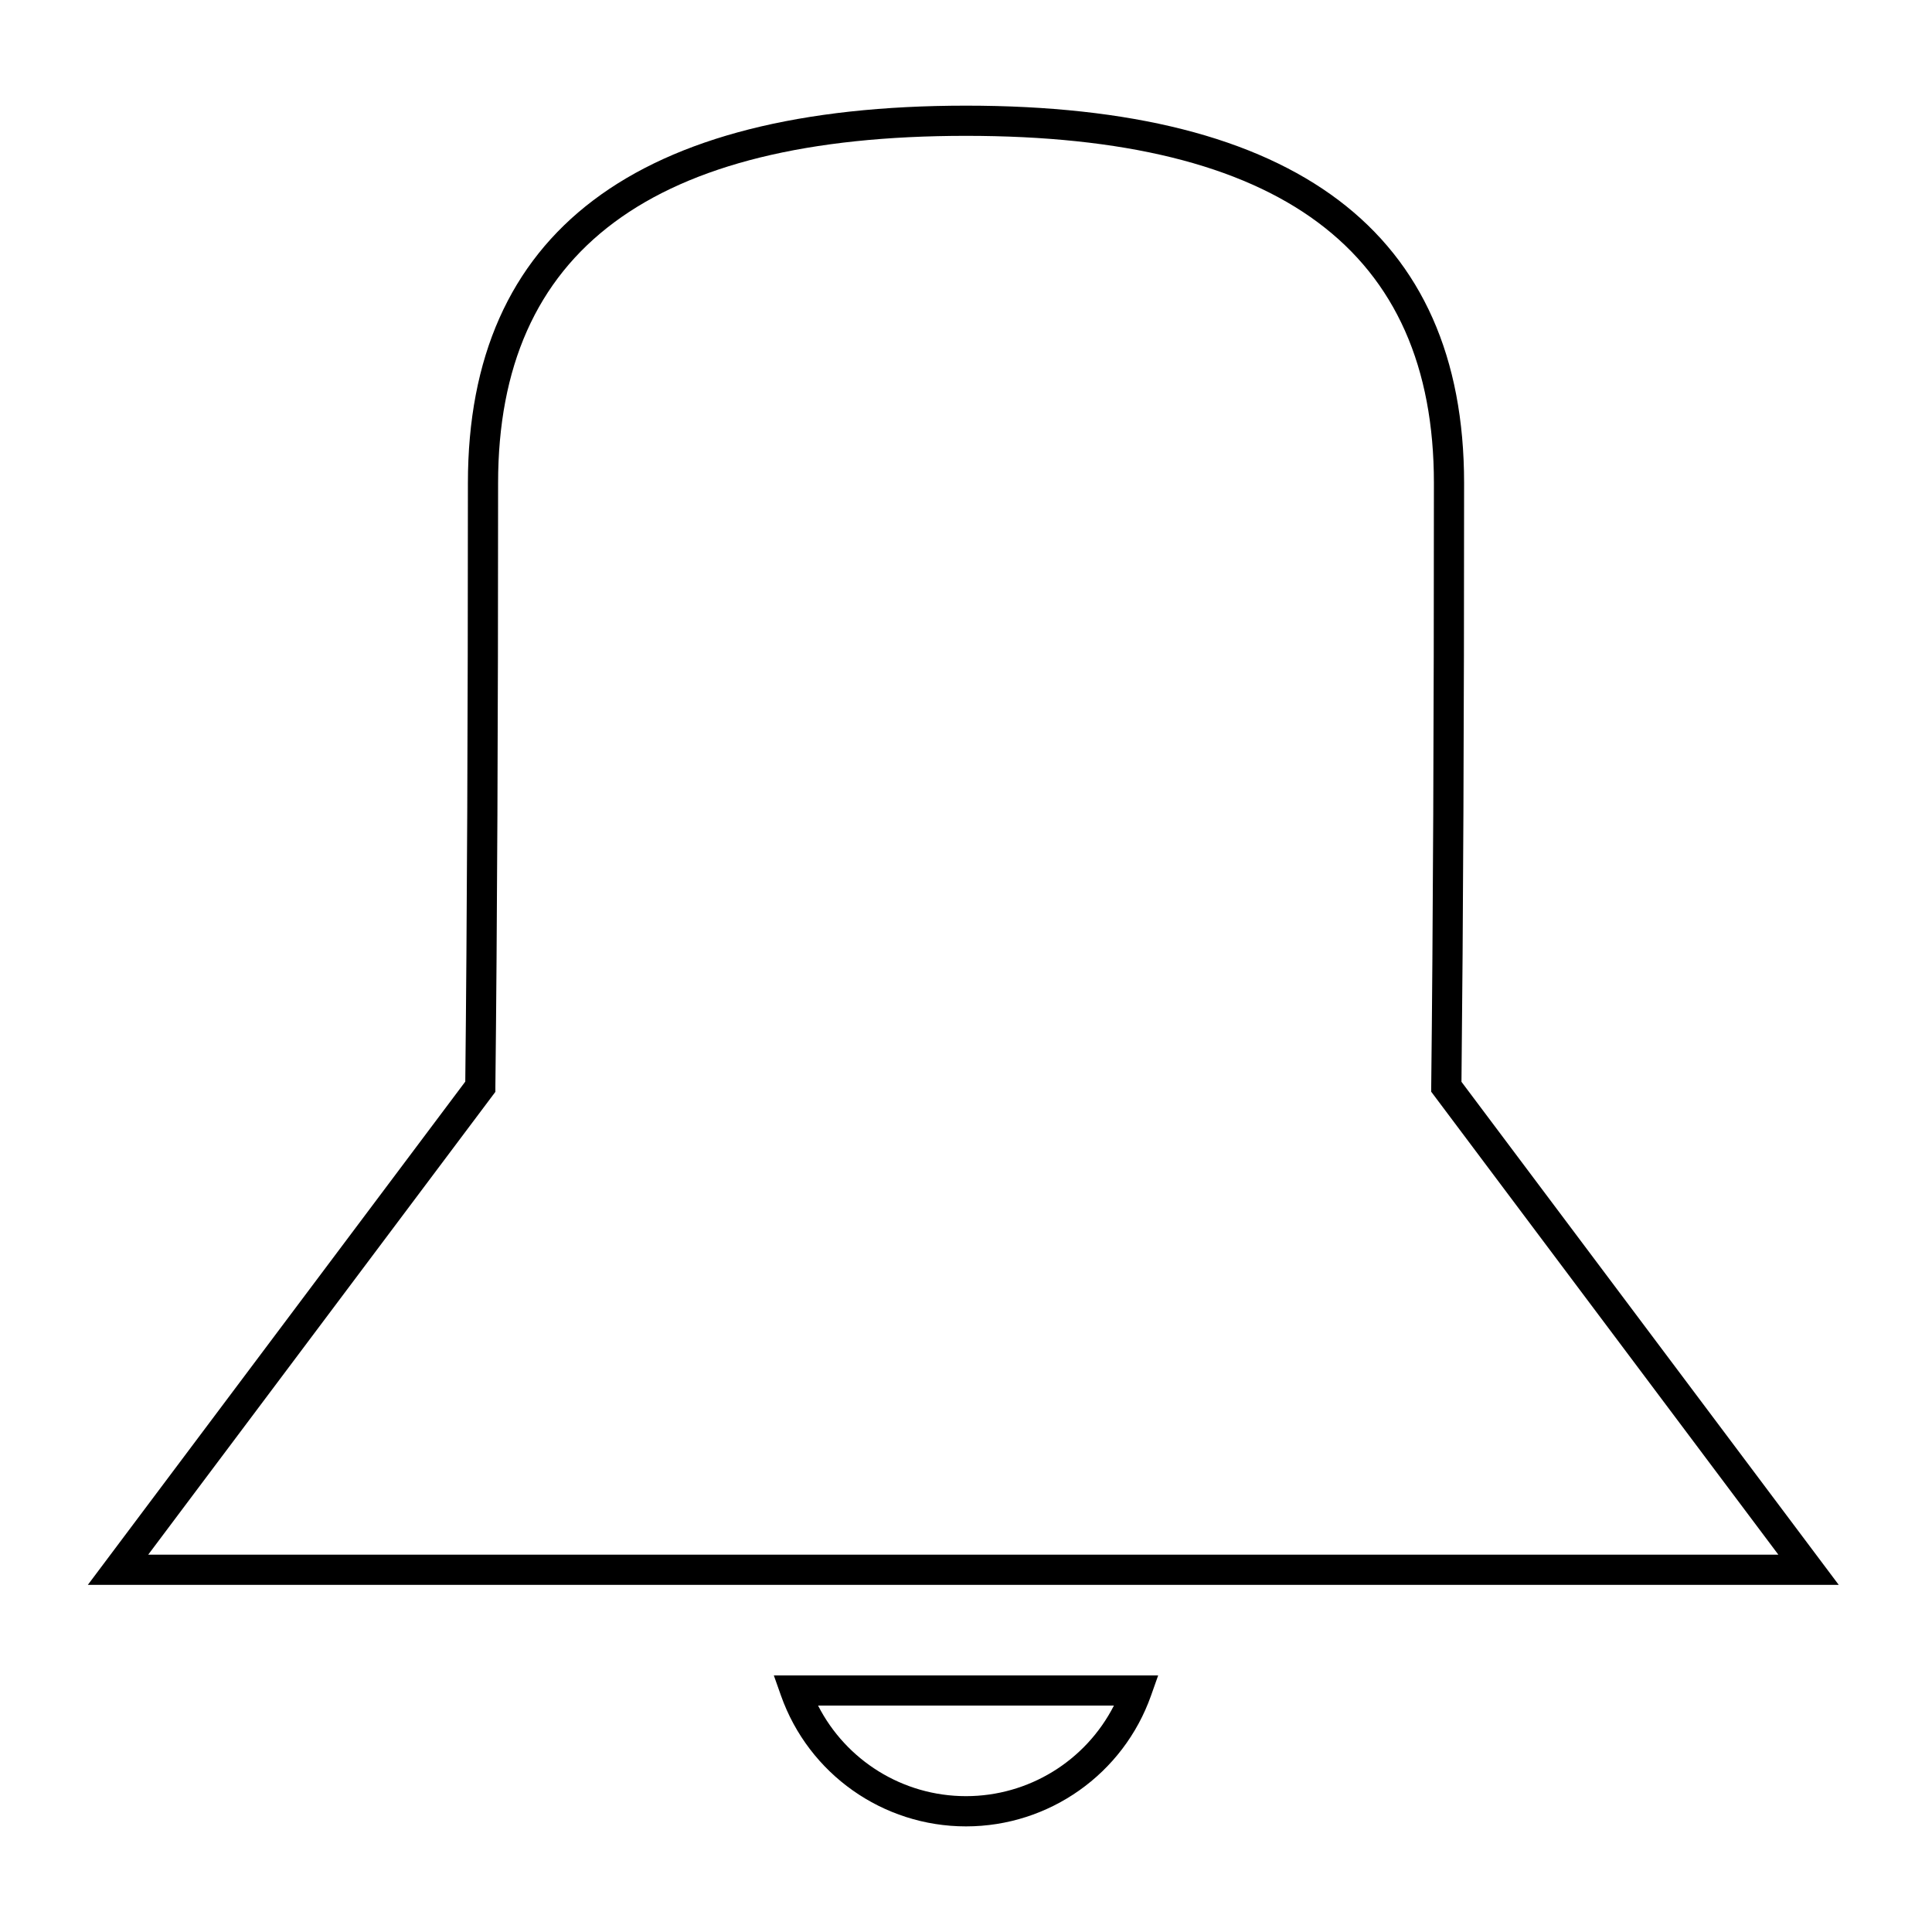
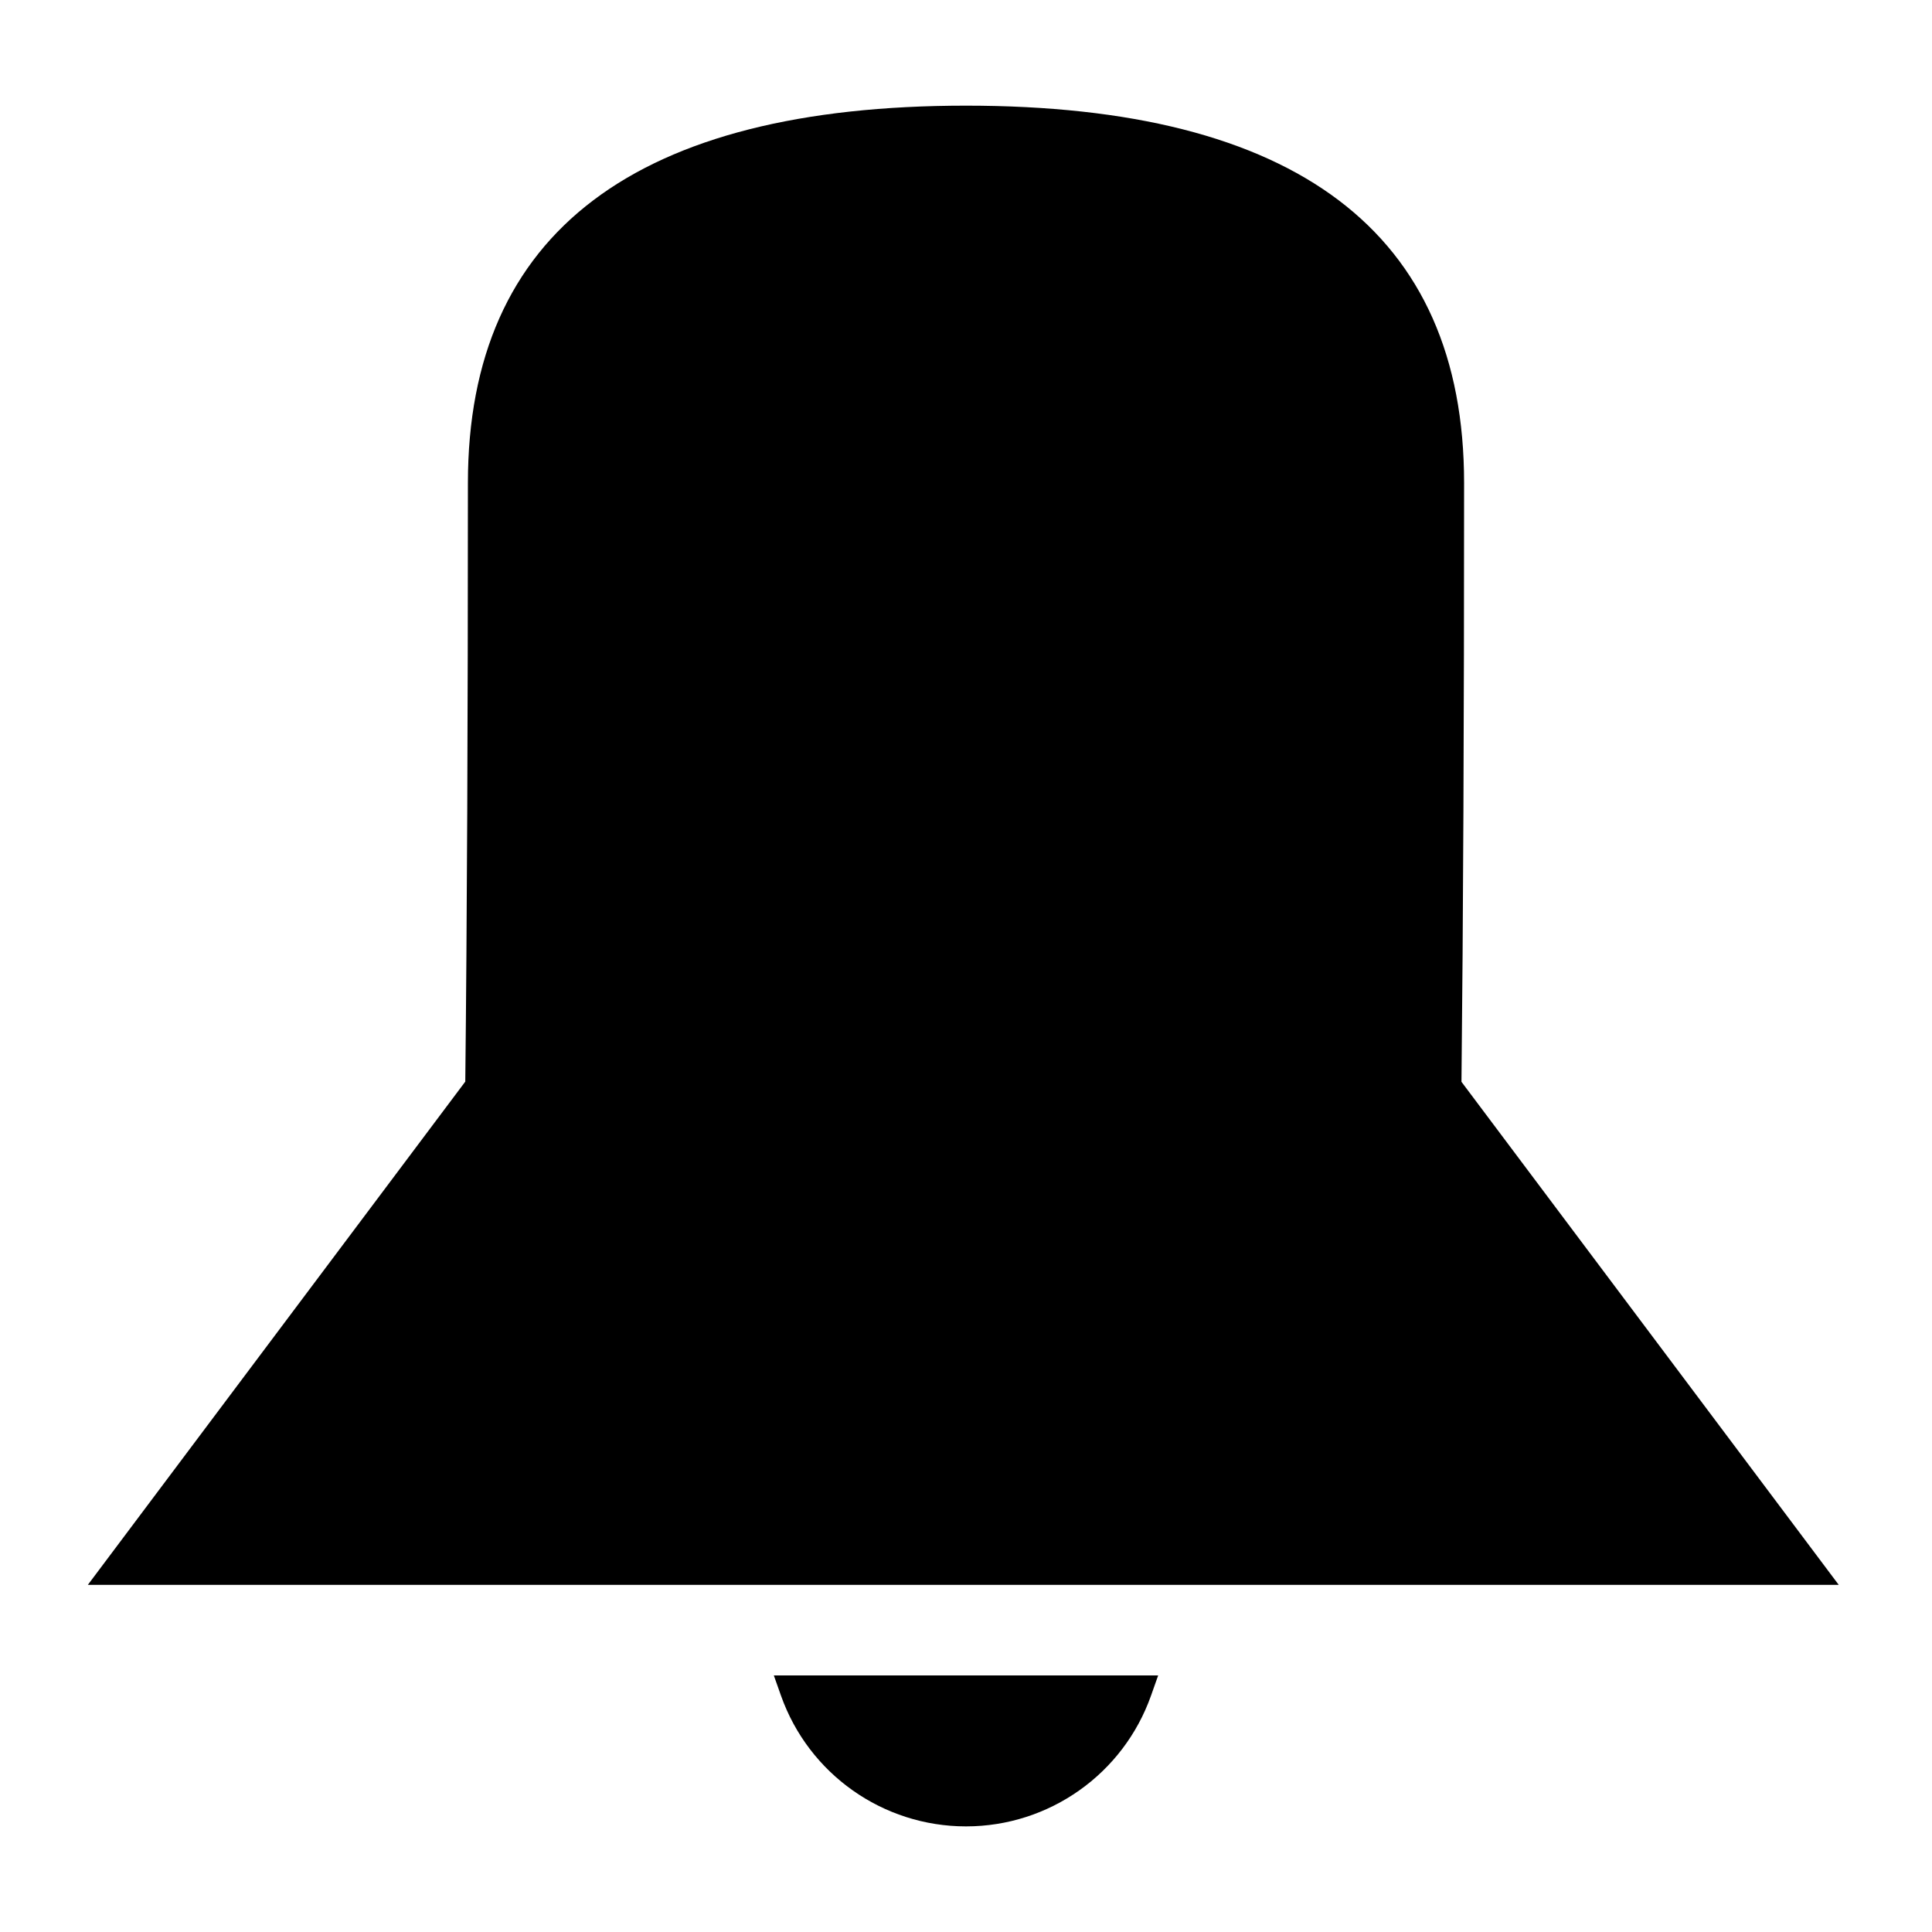
<svg xmlns="http://www.w3.org/2000/svg" viewBox="0 0 64 64">
-   <path d="M58.91 51.5l-11.5-15.336.001-.17c.06-5.33.089-11.996.089-19.994 0-7.688-5.083-11.5-15.5-11.5S16.5 8.313 16.5 16c0 8.002-.03 14.67-.09 20.006v.163L4.91 51.5h54zm2 1h-58l12.503-16.67c.058-5.303.087-11.913.087-19.83 0-8.313 5.583-12.5 16.5-12.5S48.5 7.688 48.5 16c0 7.917-.03 14.529-.087 19.836L60.91 52.5zM32 59.5a5.502 5.502 0 0 0 4.9-3h-9.8c.923 1.81 2.799 3 4.9 3zm6.366-4l-.236.667a6.502 6.502 0 0 1-12.26 0l-.236-.667h12.732z" />
+   <path d="M60.91 52.5h-58l12.503-16.67c.058-5.303.087-11.913.087-19.83 0-8.313 5.583-12.5 16.5-12.5S48.5 7.688 48.5 16c0 7.917-.03 14.529-.087 19.836L60.91 52.5zm-22.544 3l-.236.667a6.502 6.502 0 0 1-12.26 0l-.236-.667h12.732z" />
</svg>
